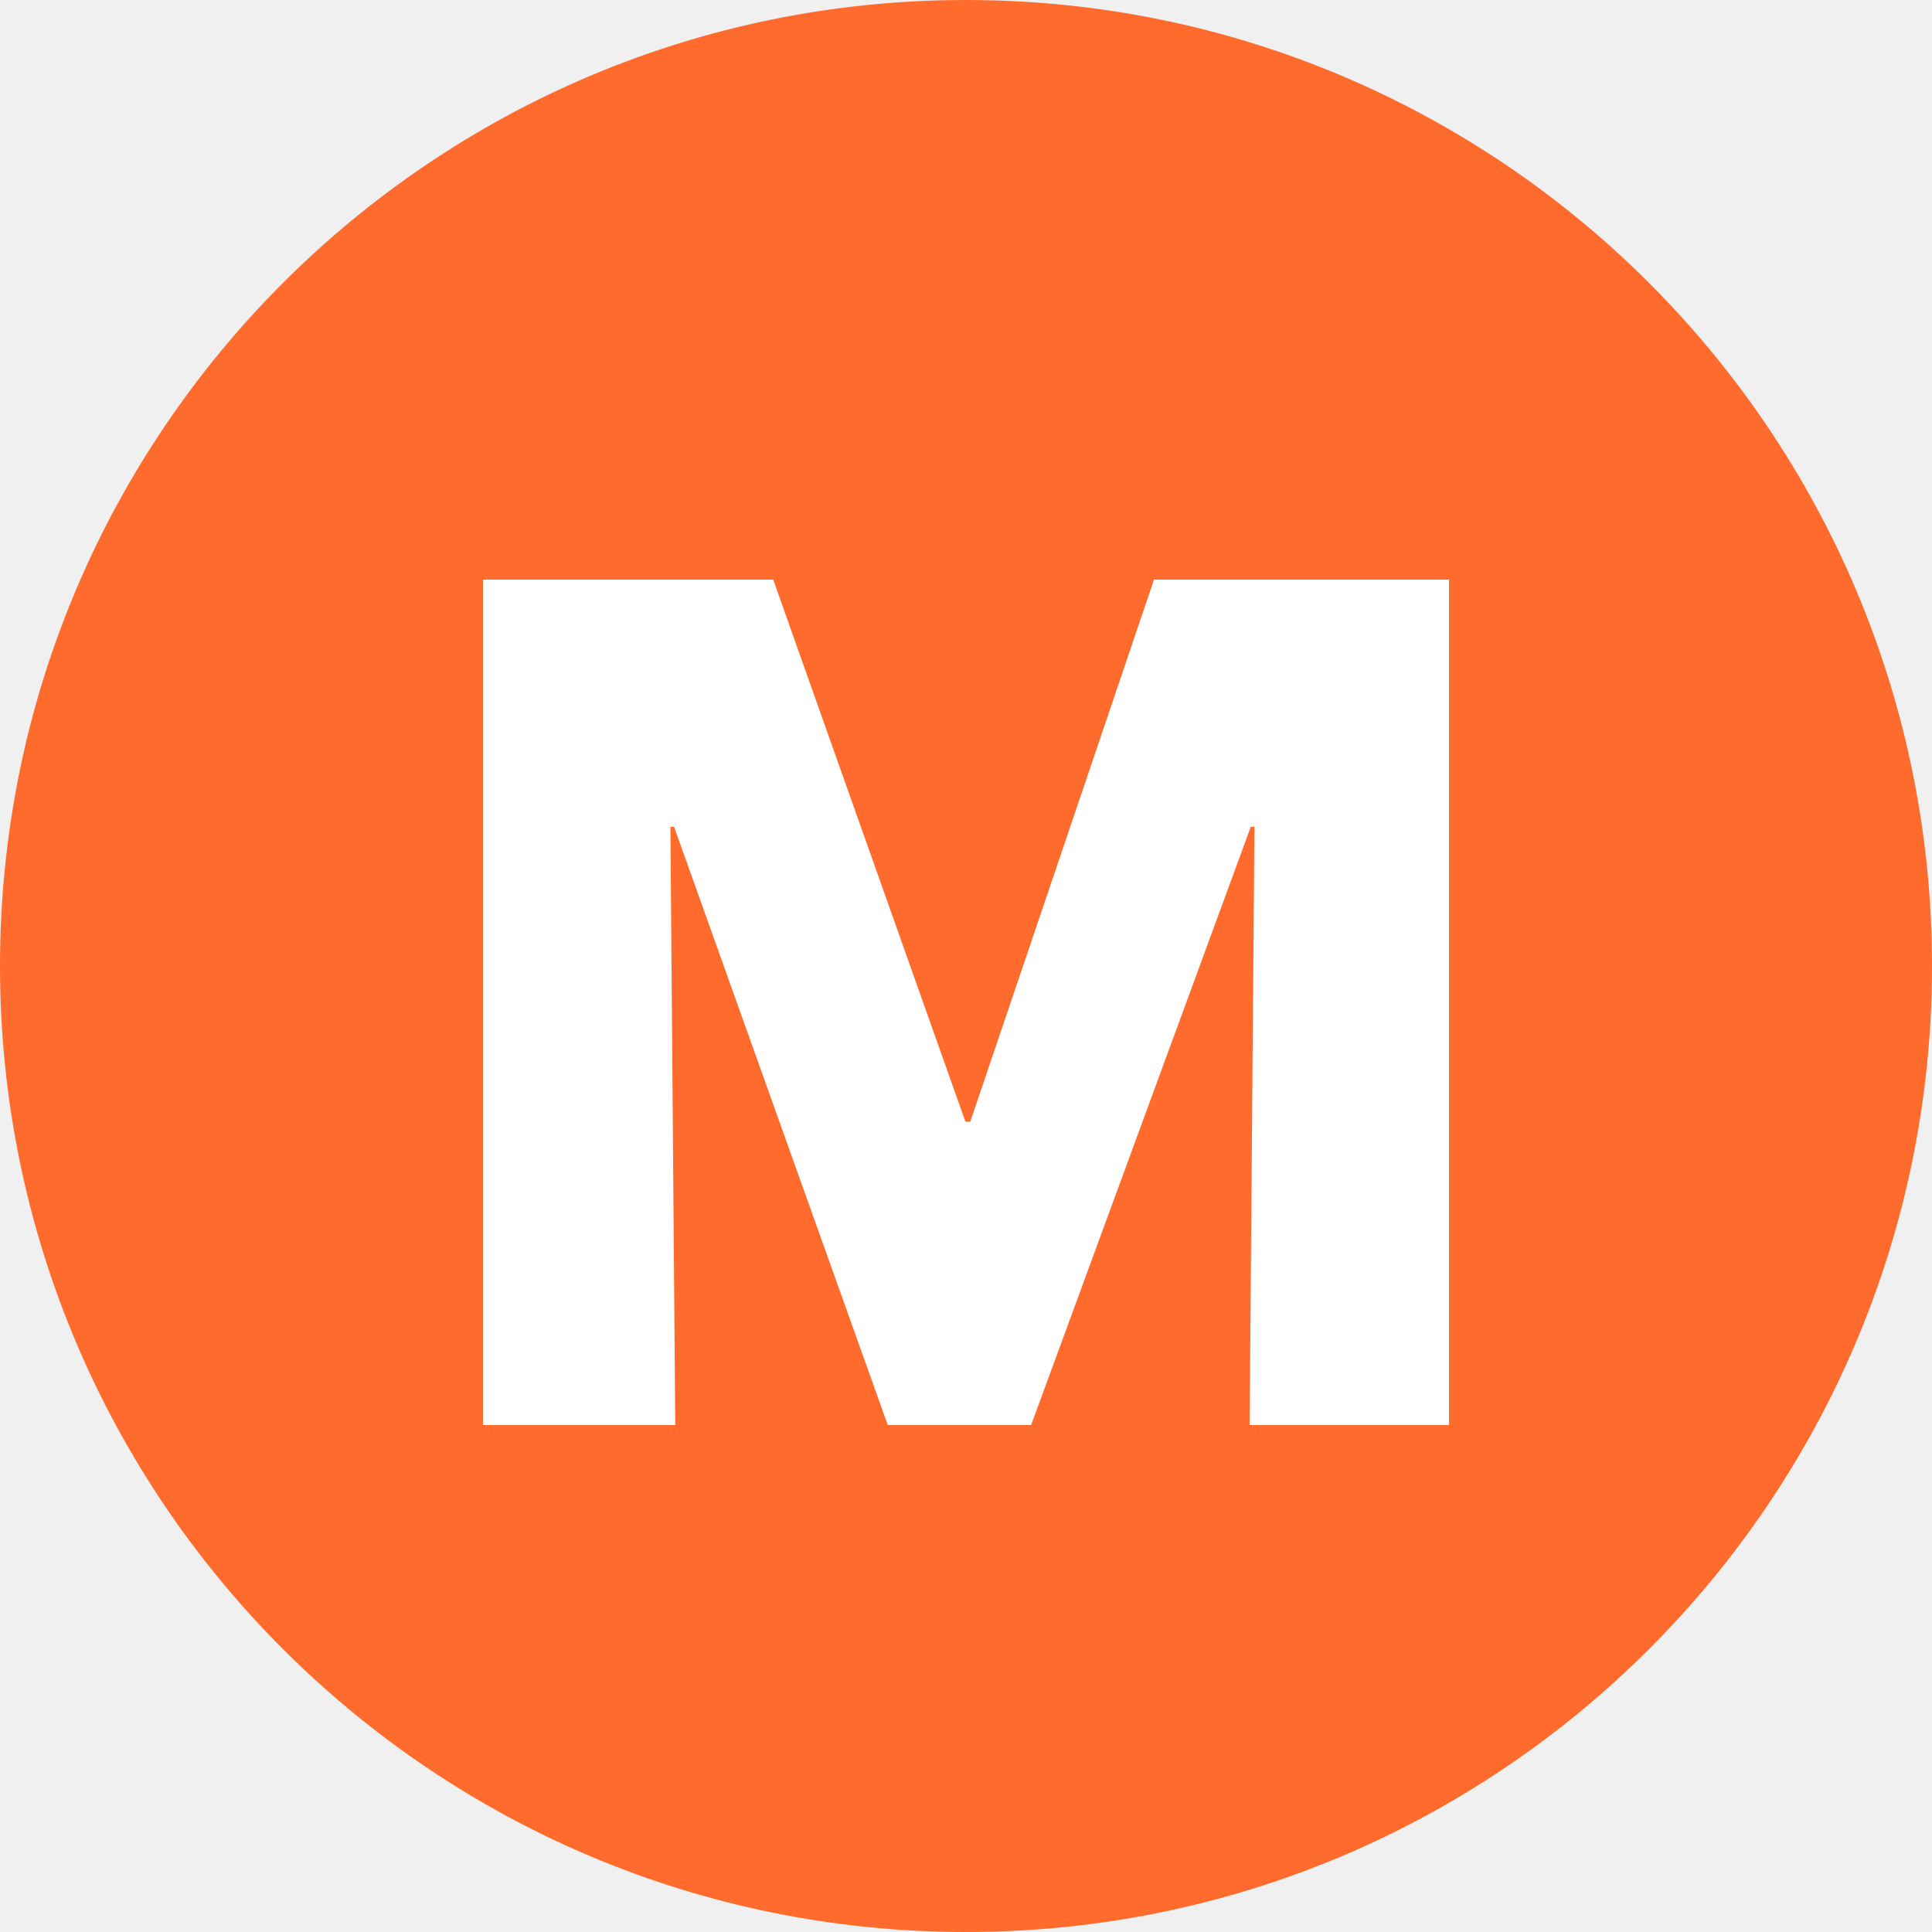
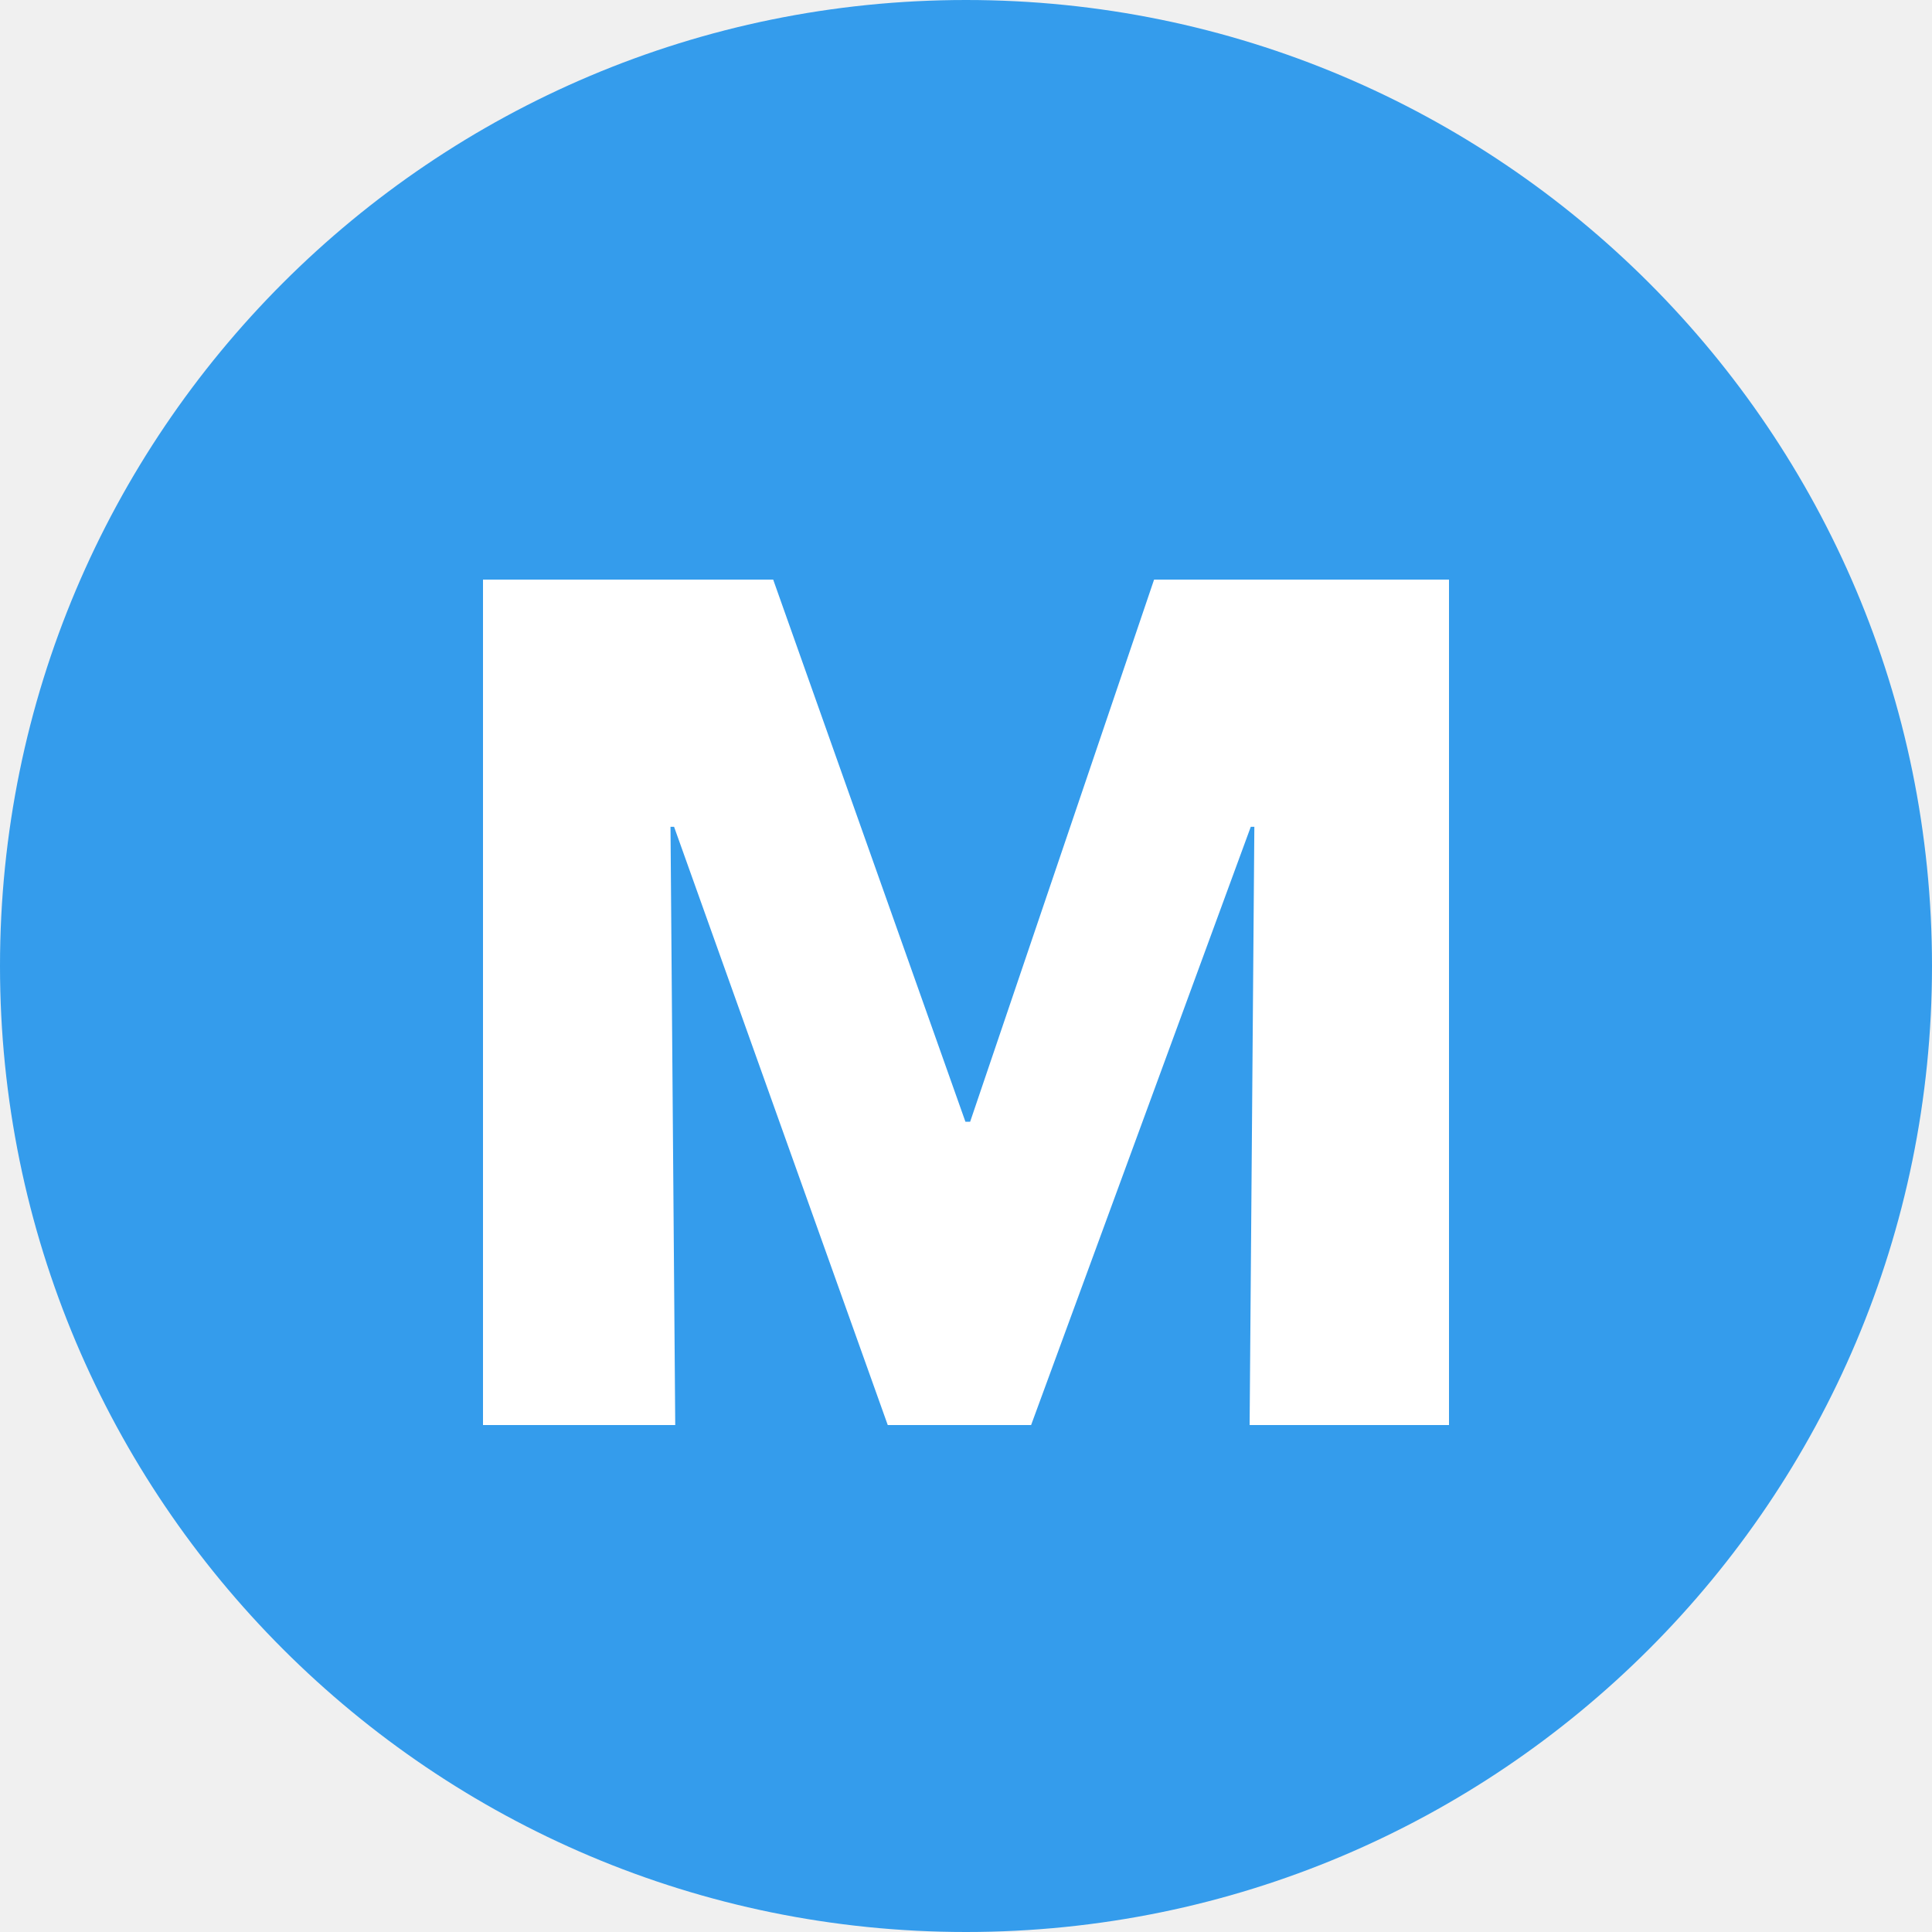
- <svg xmlns="http://www.w3.org/2000/svg" width="20" height="20" fill="none">
-   <path fill-rule="evenodd" clip-rule="evenodd" d="M10 20c5.523 0 10-4.477 10-10S15.523 0 10 0 0 4.477 0 10s4.477 10 10 10z" fill="#FF6B2C" />
-   <path d="M12.936 14.752l.05-6.193h-.038l-2.274 6.193H9.19L6.978 8.559H6.94l.05 6.193H5V6h3.004l1.99 5.612h.05L11.946 6H15v8.752h-2.064z" fill="#fff" />
+ <svg xmlns="http://www.w3.org/2000/svg" width="20" height="20" viewBox="0 0 20 20" fill="none">
+   <path fill-rule="evenodd" clip-rule="evenodd" d="M10 20C15.523 20 20 15.523 20 10C20 4.477 15.523 0 10 0C4.477 0 0 4.477 0 10C0 15.523 4.477 20 10 20Z" fill="#349CEC" />
+   <path d="M12.936 14.752L12.985 8.559H12.948L10.674 14.752H9.19L6.978 8.559H6.941L6.99 14.752H5V6H8.004L9.994 11.612H10.043L11.947 6H15V14.752H12.936Z" fill="white" />
</svg>
